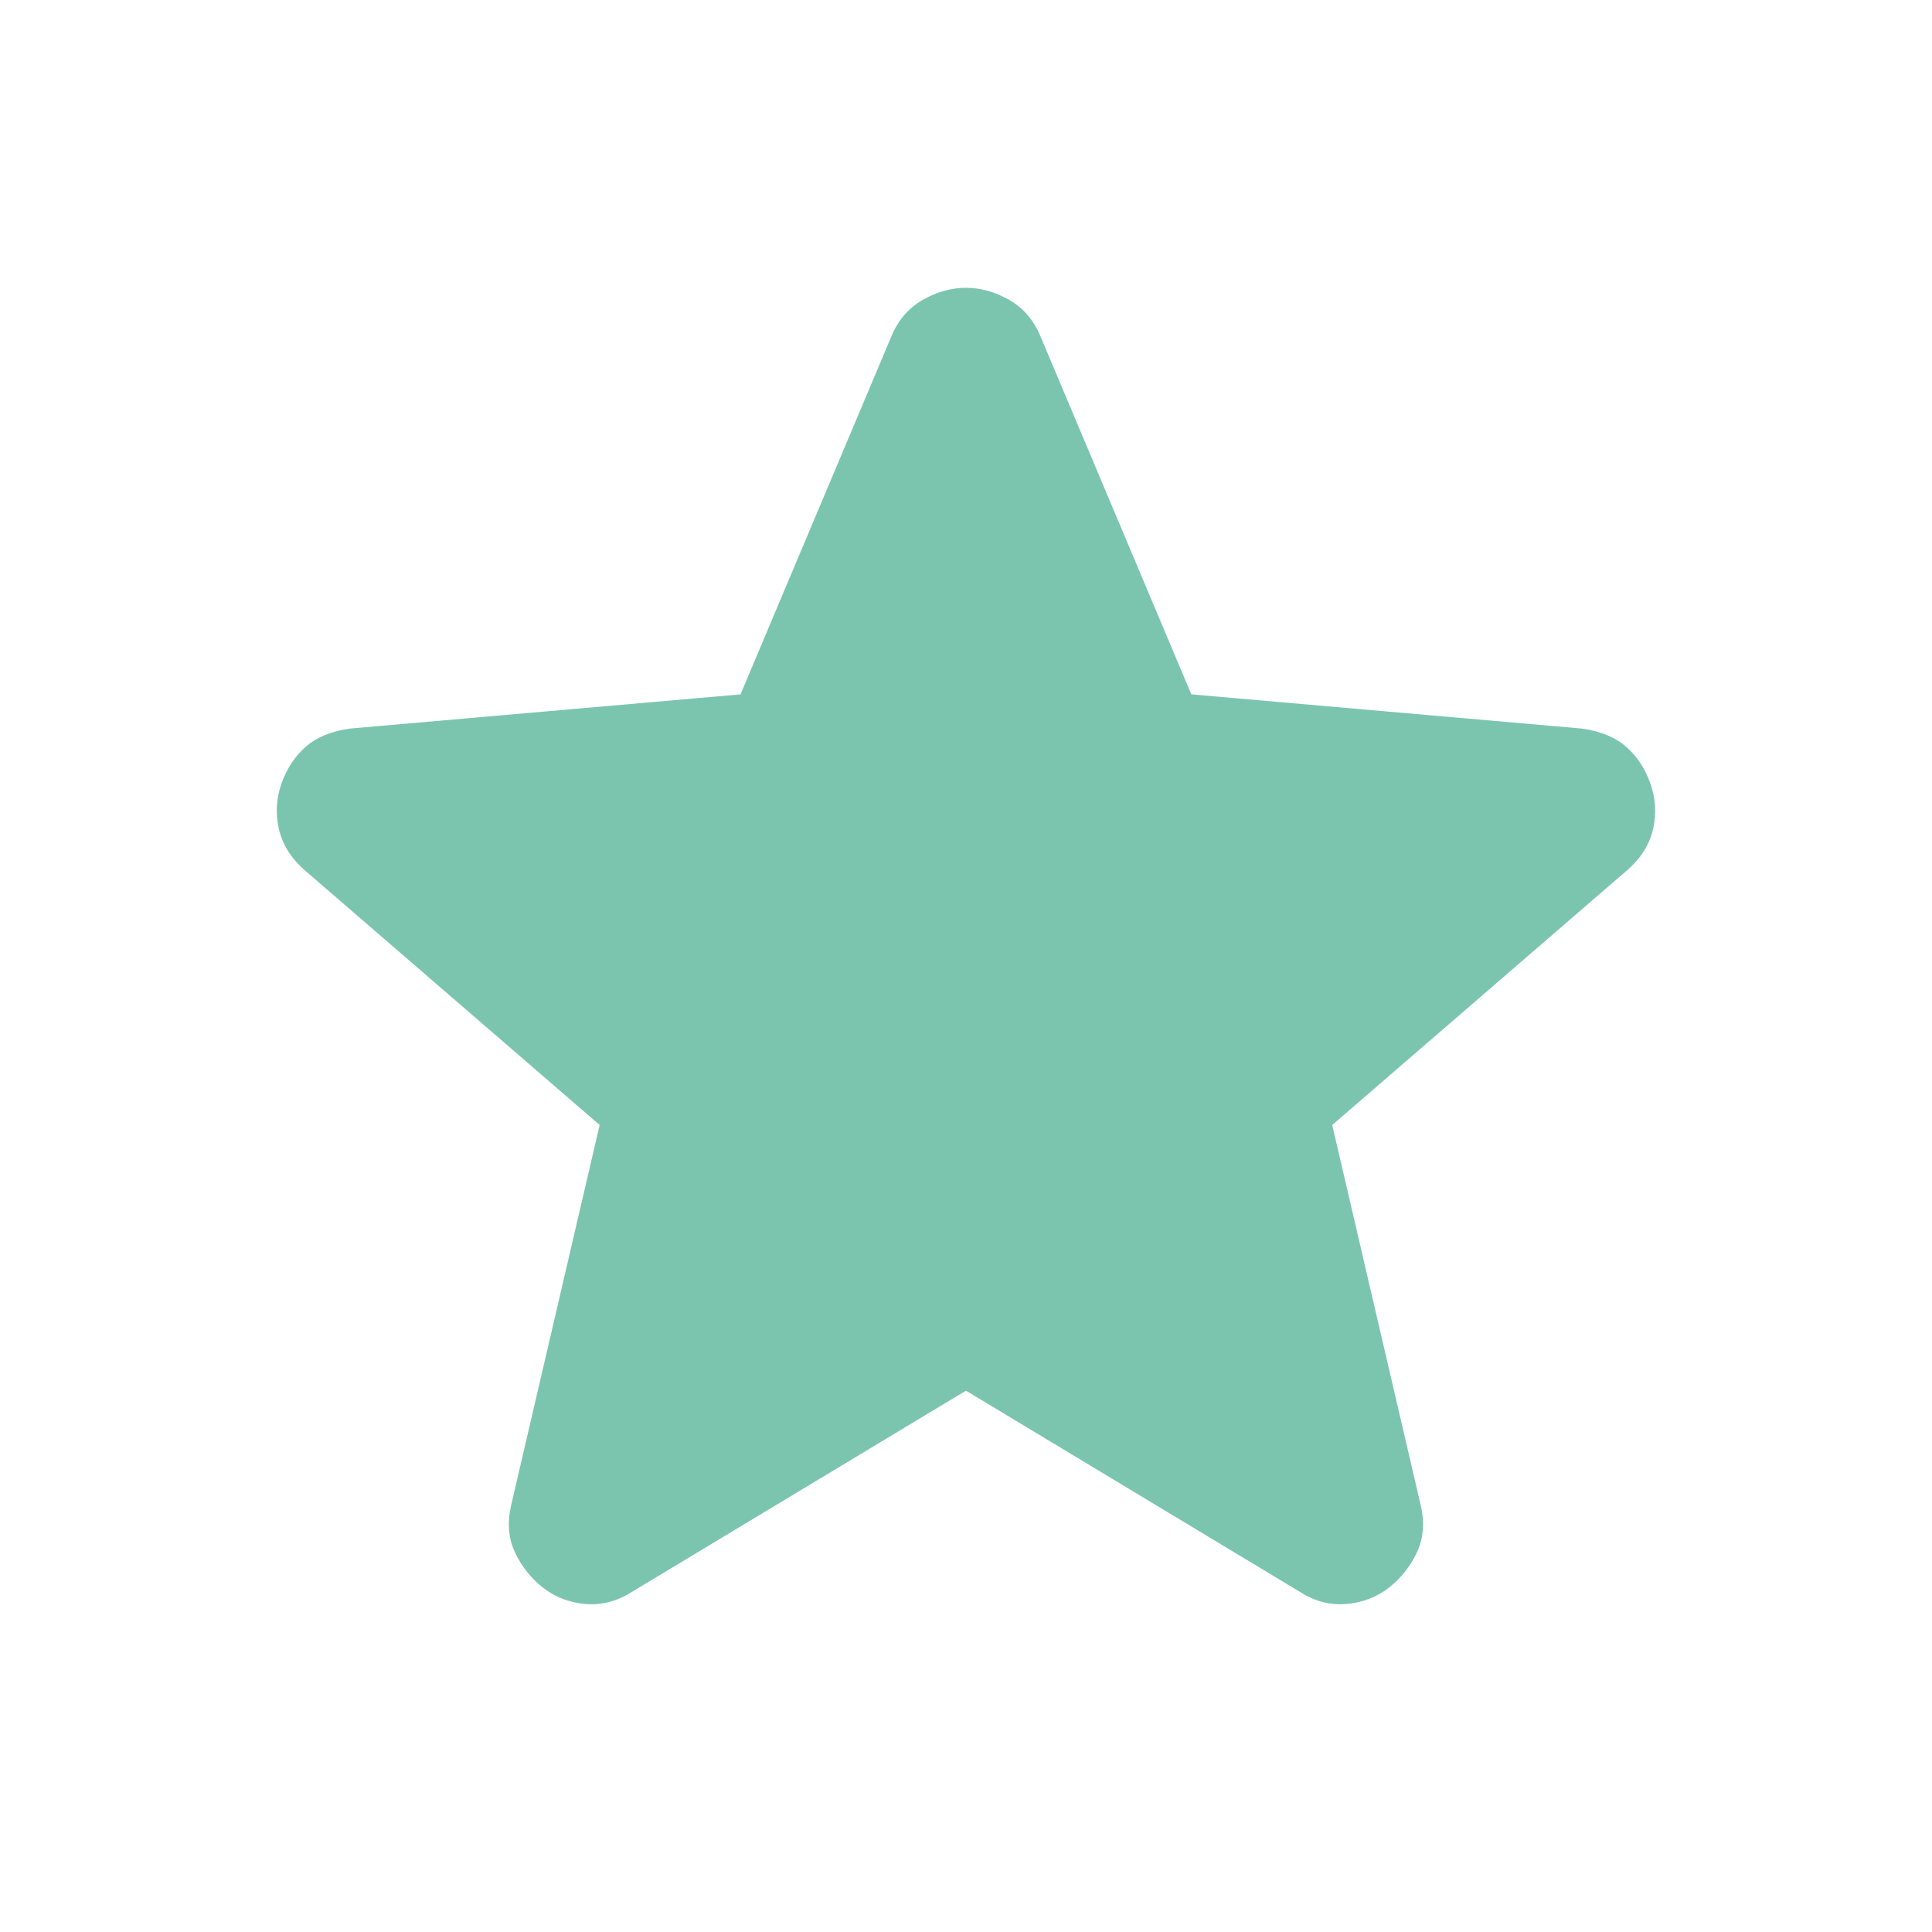
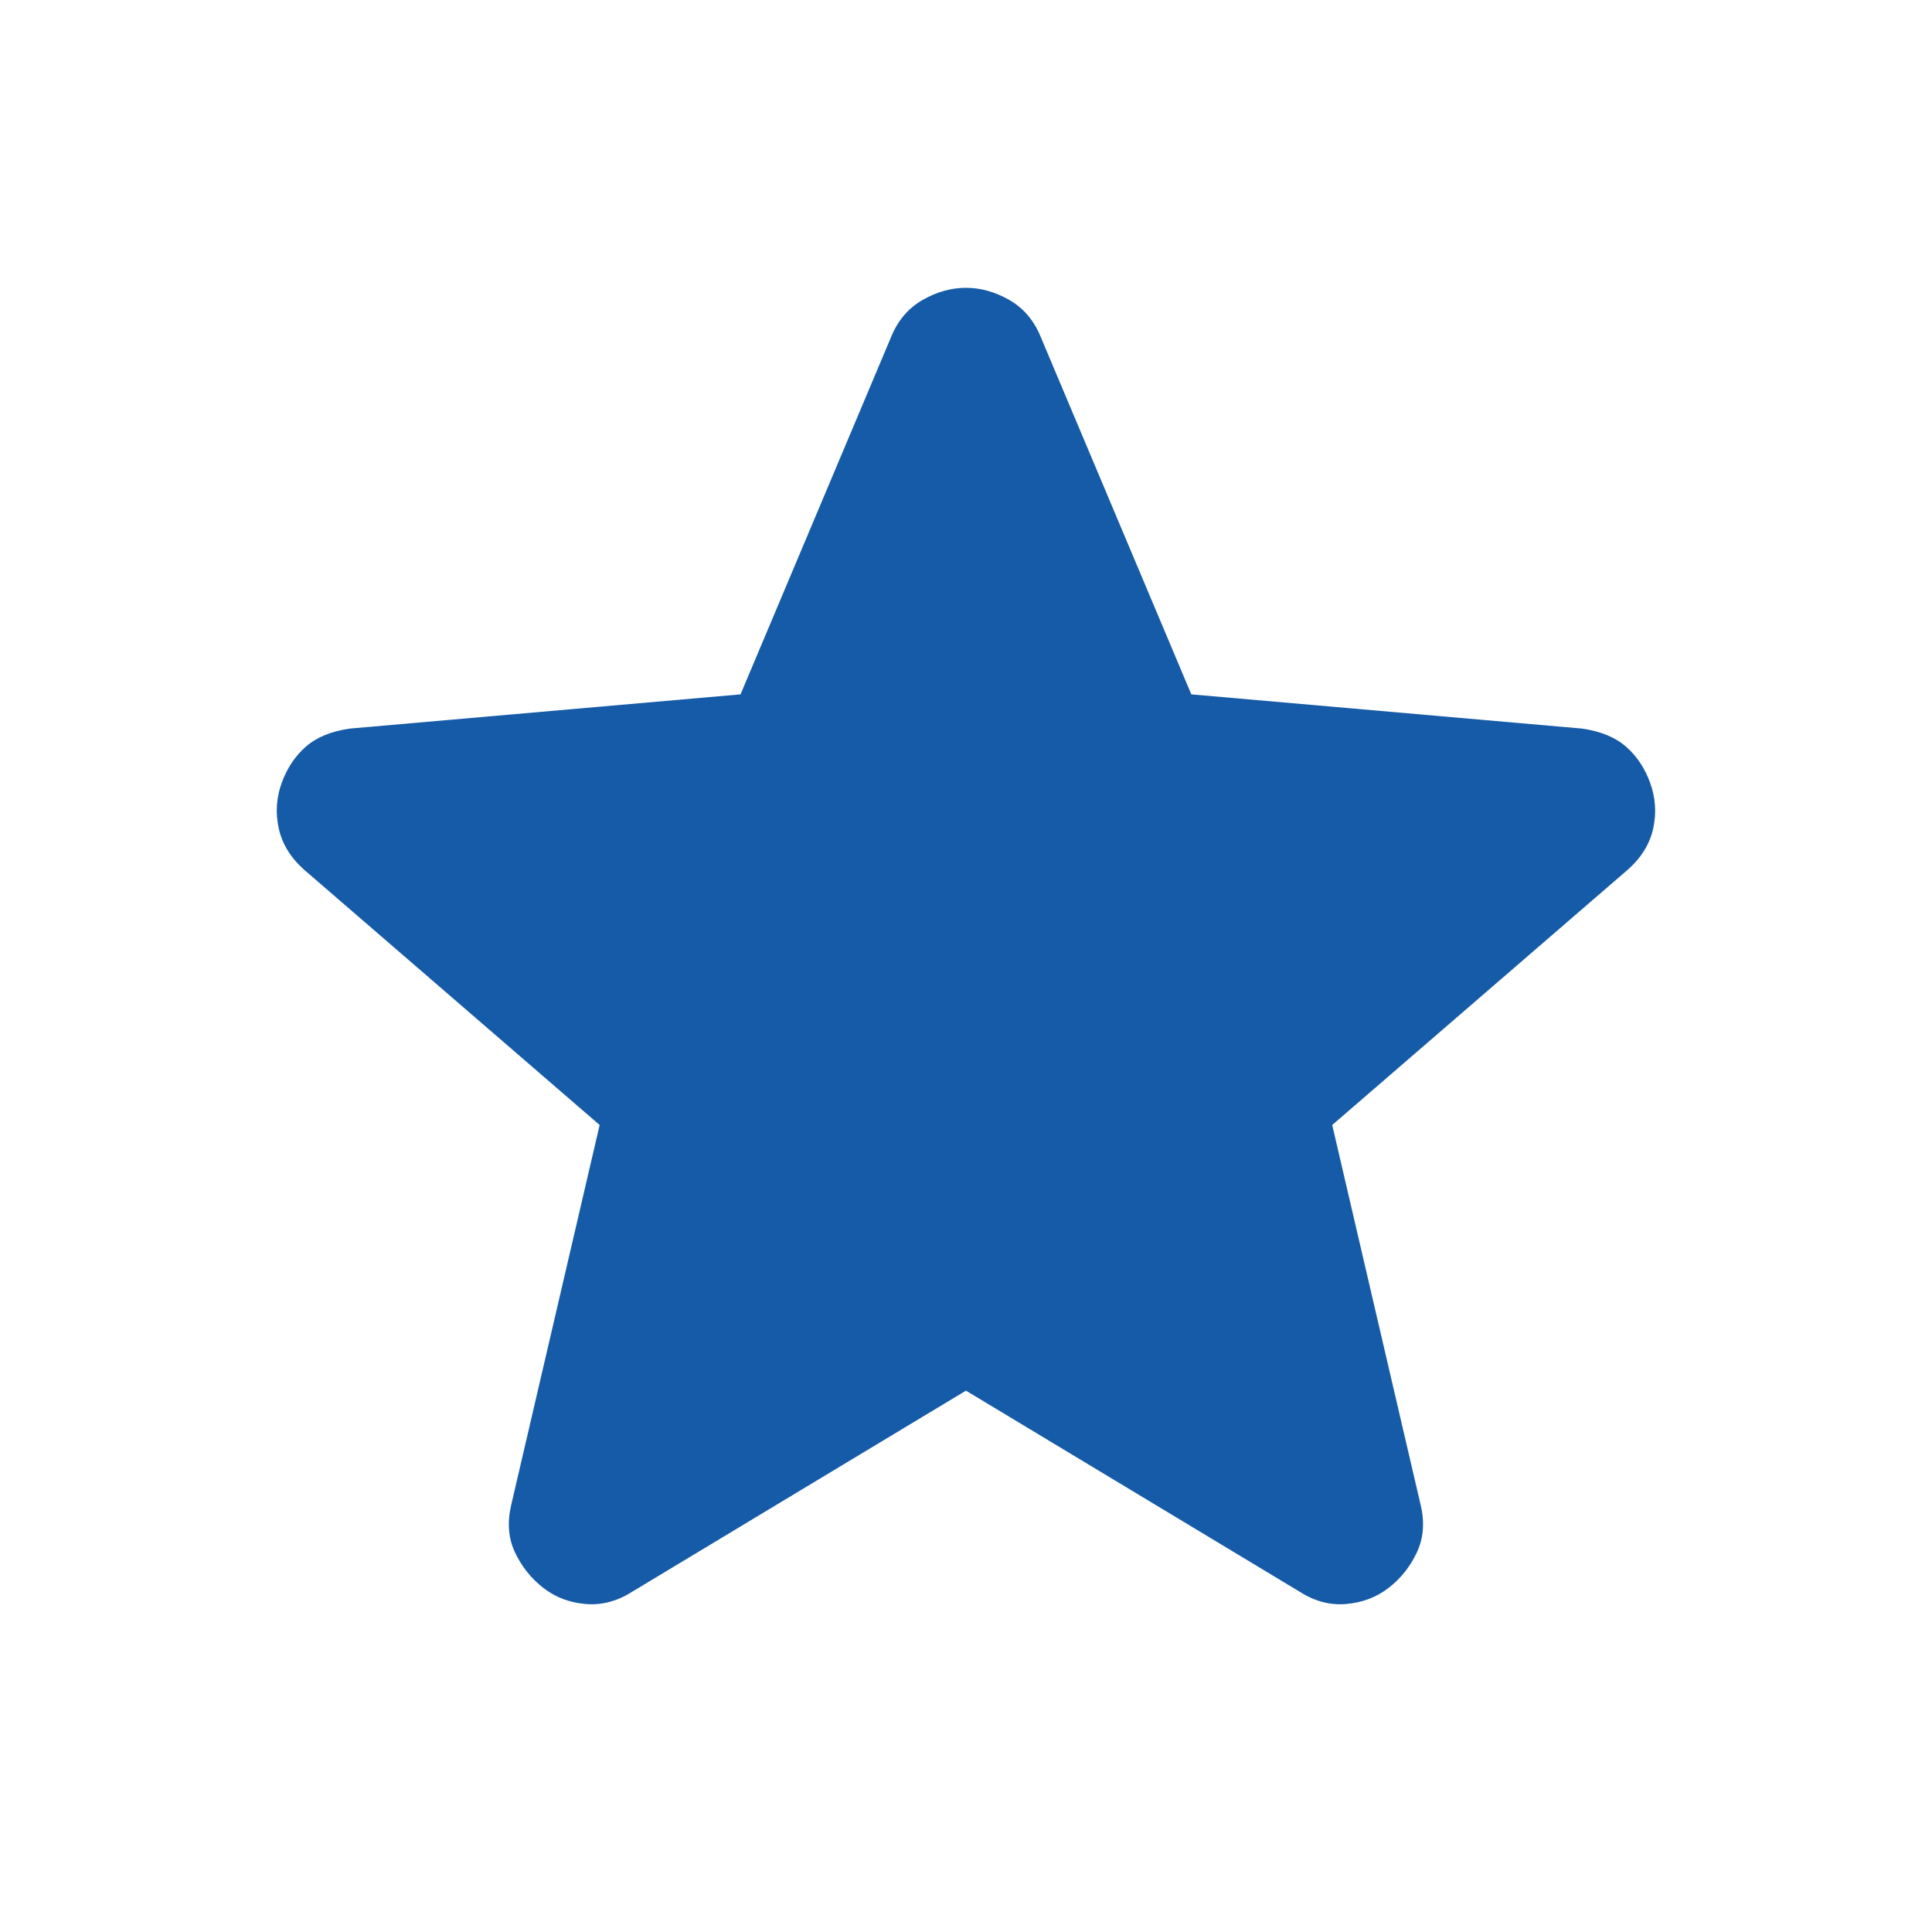
<svg xmlns="http://www.w3.org/2000/svg" width="40" height="40" viewBox="0 0 40 40" fill="none">
-   <path d="M19.999 28.792L13.082 32.959C12.776 33.153 12.457 33.237 12.124 33.209C11.79 33.181 11.499 33.07 11.249 32.876C10.999 32.681 10.804 32.438 10.665 32.147C10.526 31.856 10.499 31.529 10.582 31.167L12.415 23.292L6.29 18.001C6.012 17.751 5.839 17.466 5.77 17.146C5.701 16.826 5.722 16.513 5.832 16.209C5.942 15.905 6.109 15.655 6.332 15.459C6.555 15.263 6.861 15.138 7.249 15.084L15.332 14.376L18.457 6.959C18.596 6.626 18.811 6.376 19.104 6.209C19.396 6.042 19.694 5.959 19.999 5.959C20.303 5.959 20.601 6.042 20.894 6.209C21.186 6.376 21.401 6.626 21.54 6.959L24.665 14.376L32.749 15.084C33.138 15.139 33.443 15.264 33.665 15.459C33.888 15.653 34.054 15.903 34.165 16.209C34.276 16.515 34.297 16.827 34.229 17.147C34.16 17.467 33.986 17.752 33.707 18.001L27.582 23.292L29.415 31.167C29.499 31.528 29.471 31.855 29.332 32.147C29.193 32.44 28.999 32.682 28.749 32.876C28.499 33.069 28.207 33.18 27.874 33.209C27.54 33.238 27.221 33.154 26.915 32.959L19.999 28.792Z" fill="#7BC5AE" />
+   <path d="M19.999 28.792L13.082 32.959C12.776 33.153 12.457 33.237 12.124 33.209C11.79 33.181 11.499 33.07 11.249 32.876C10.999 32.681 10.804 32.438 10.665 32.147C10.526 31.856 10.499 31.529 10.582 31.167L12.415 23.292L6.29 18.001C6.012 17.751 5.839 17.466 5.77 17.146C5.701 16.826 5.722 16.513 5.832 16.209C5.942 15.905 6.109 15.655 6.332 15.459C6.555 15.263 6.861 15.138 7.249 15.084L15.332 14.376L18.457 6.959C18.596 6.626 18.811 6.376 19.104 6.209C19.396 6.042 19.694 5.959 19.999 5.959C20.303 5.959 20.601 6.042 20.894 6.209C21.186 6.376 21.401 6.626 21.54 6.959L24.665 14.376L32.749 15.084C33.138 15.139 33.443 15.264 33.665 15.459C33.888 15.653 34.054 15.903 34.165 16.209C34.276 16.515 34.297 16.827 34.229 17.147C34.16 17.467 33.986 17.752 33.707 18.001L27.582 23.292L29.415 31.167C29.499 31.528 29.471 31.855 29.332 32.147C29.193 32.44 28.999 32.682 28.749 32.876C28.499 33.069 28.207 33.18 27.874 33.209C27.54 33.238 27.221 33.154 26.915 32.959L19.999 28.792Z" fill="#165ba7" />
</svg>
